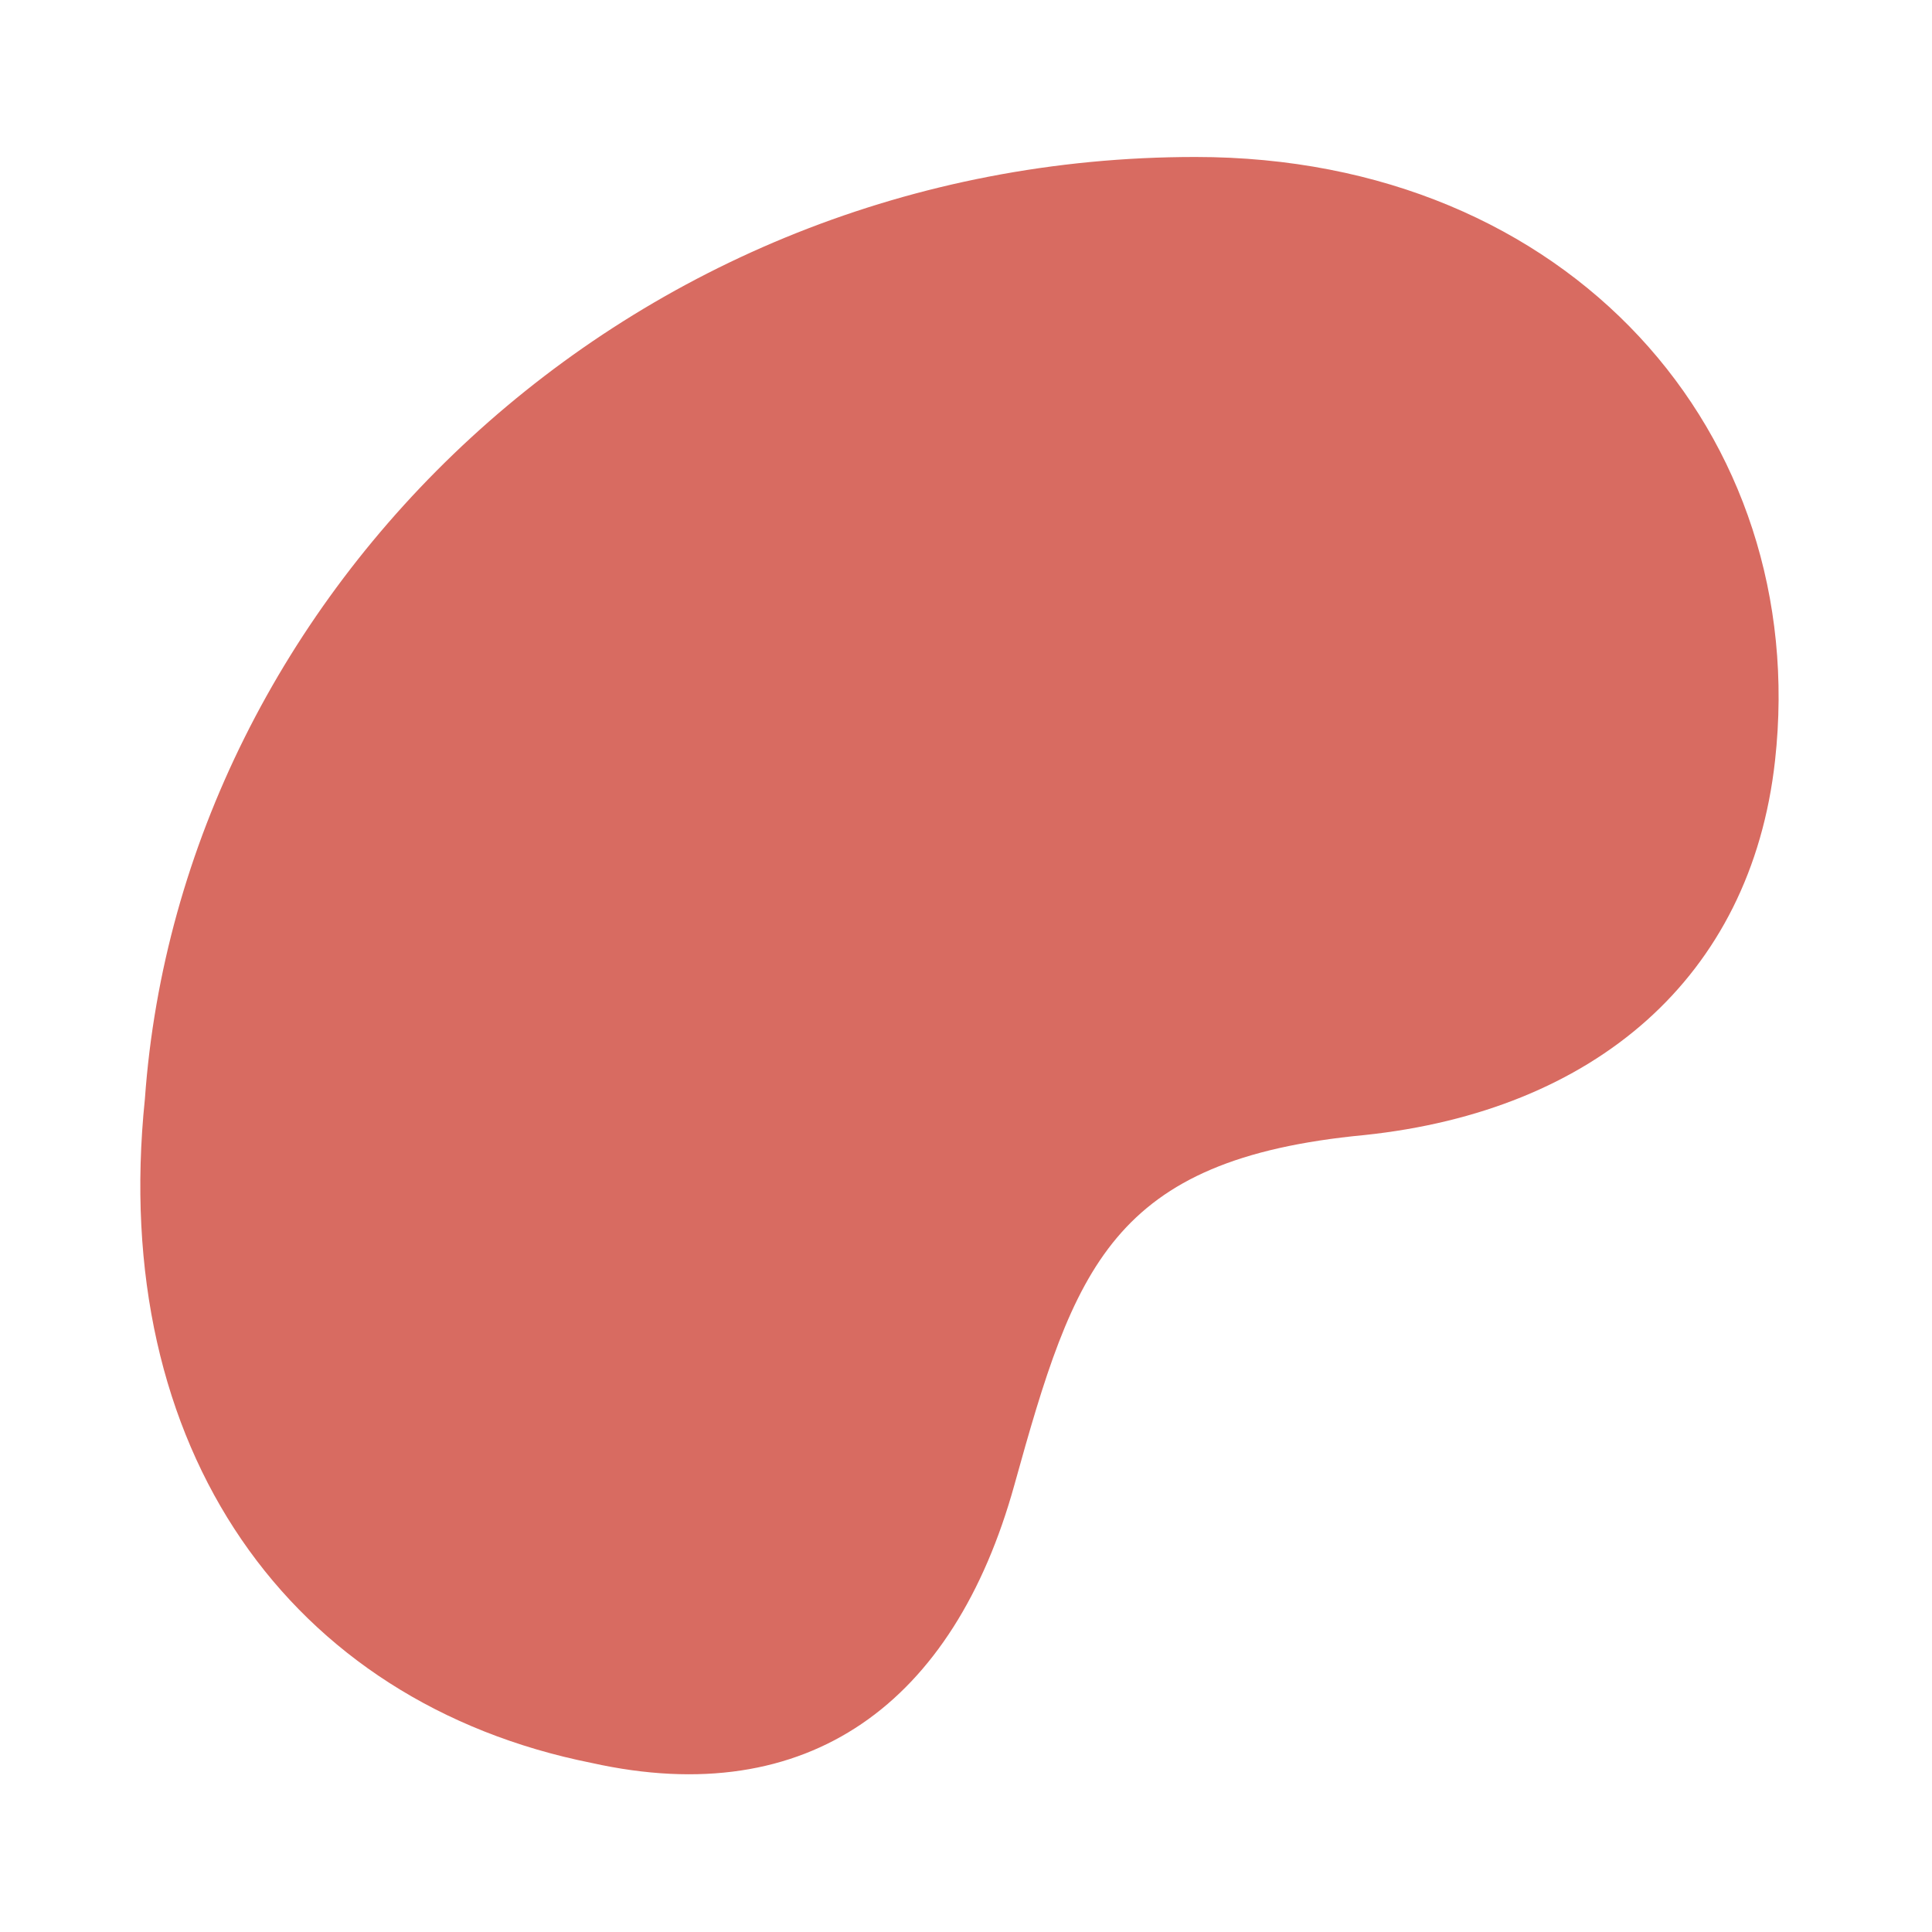
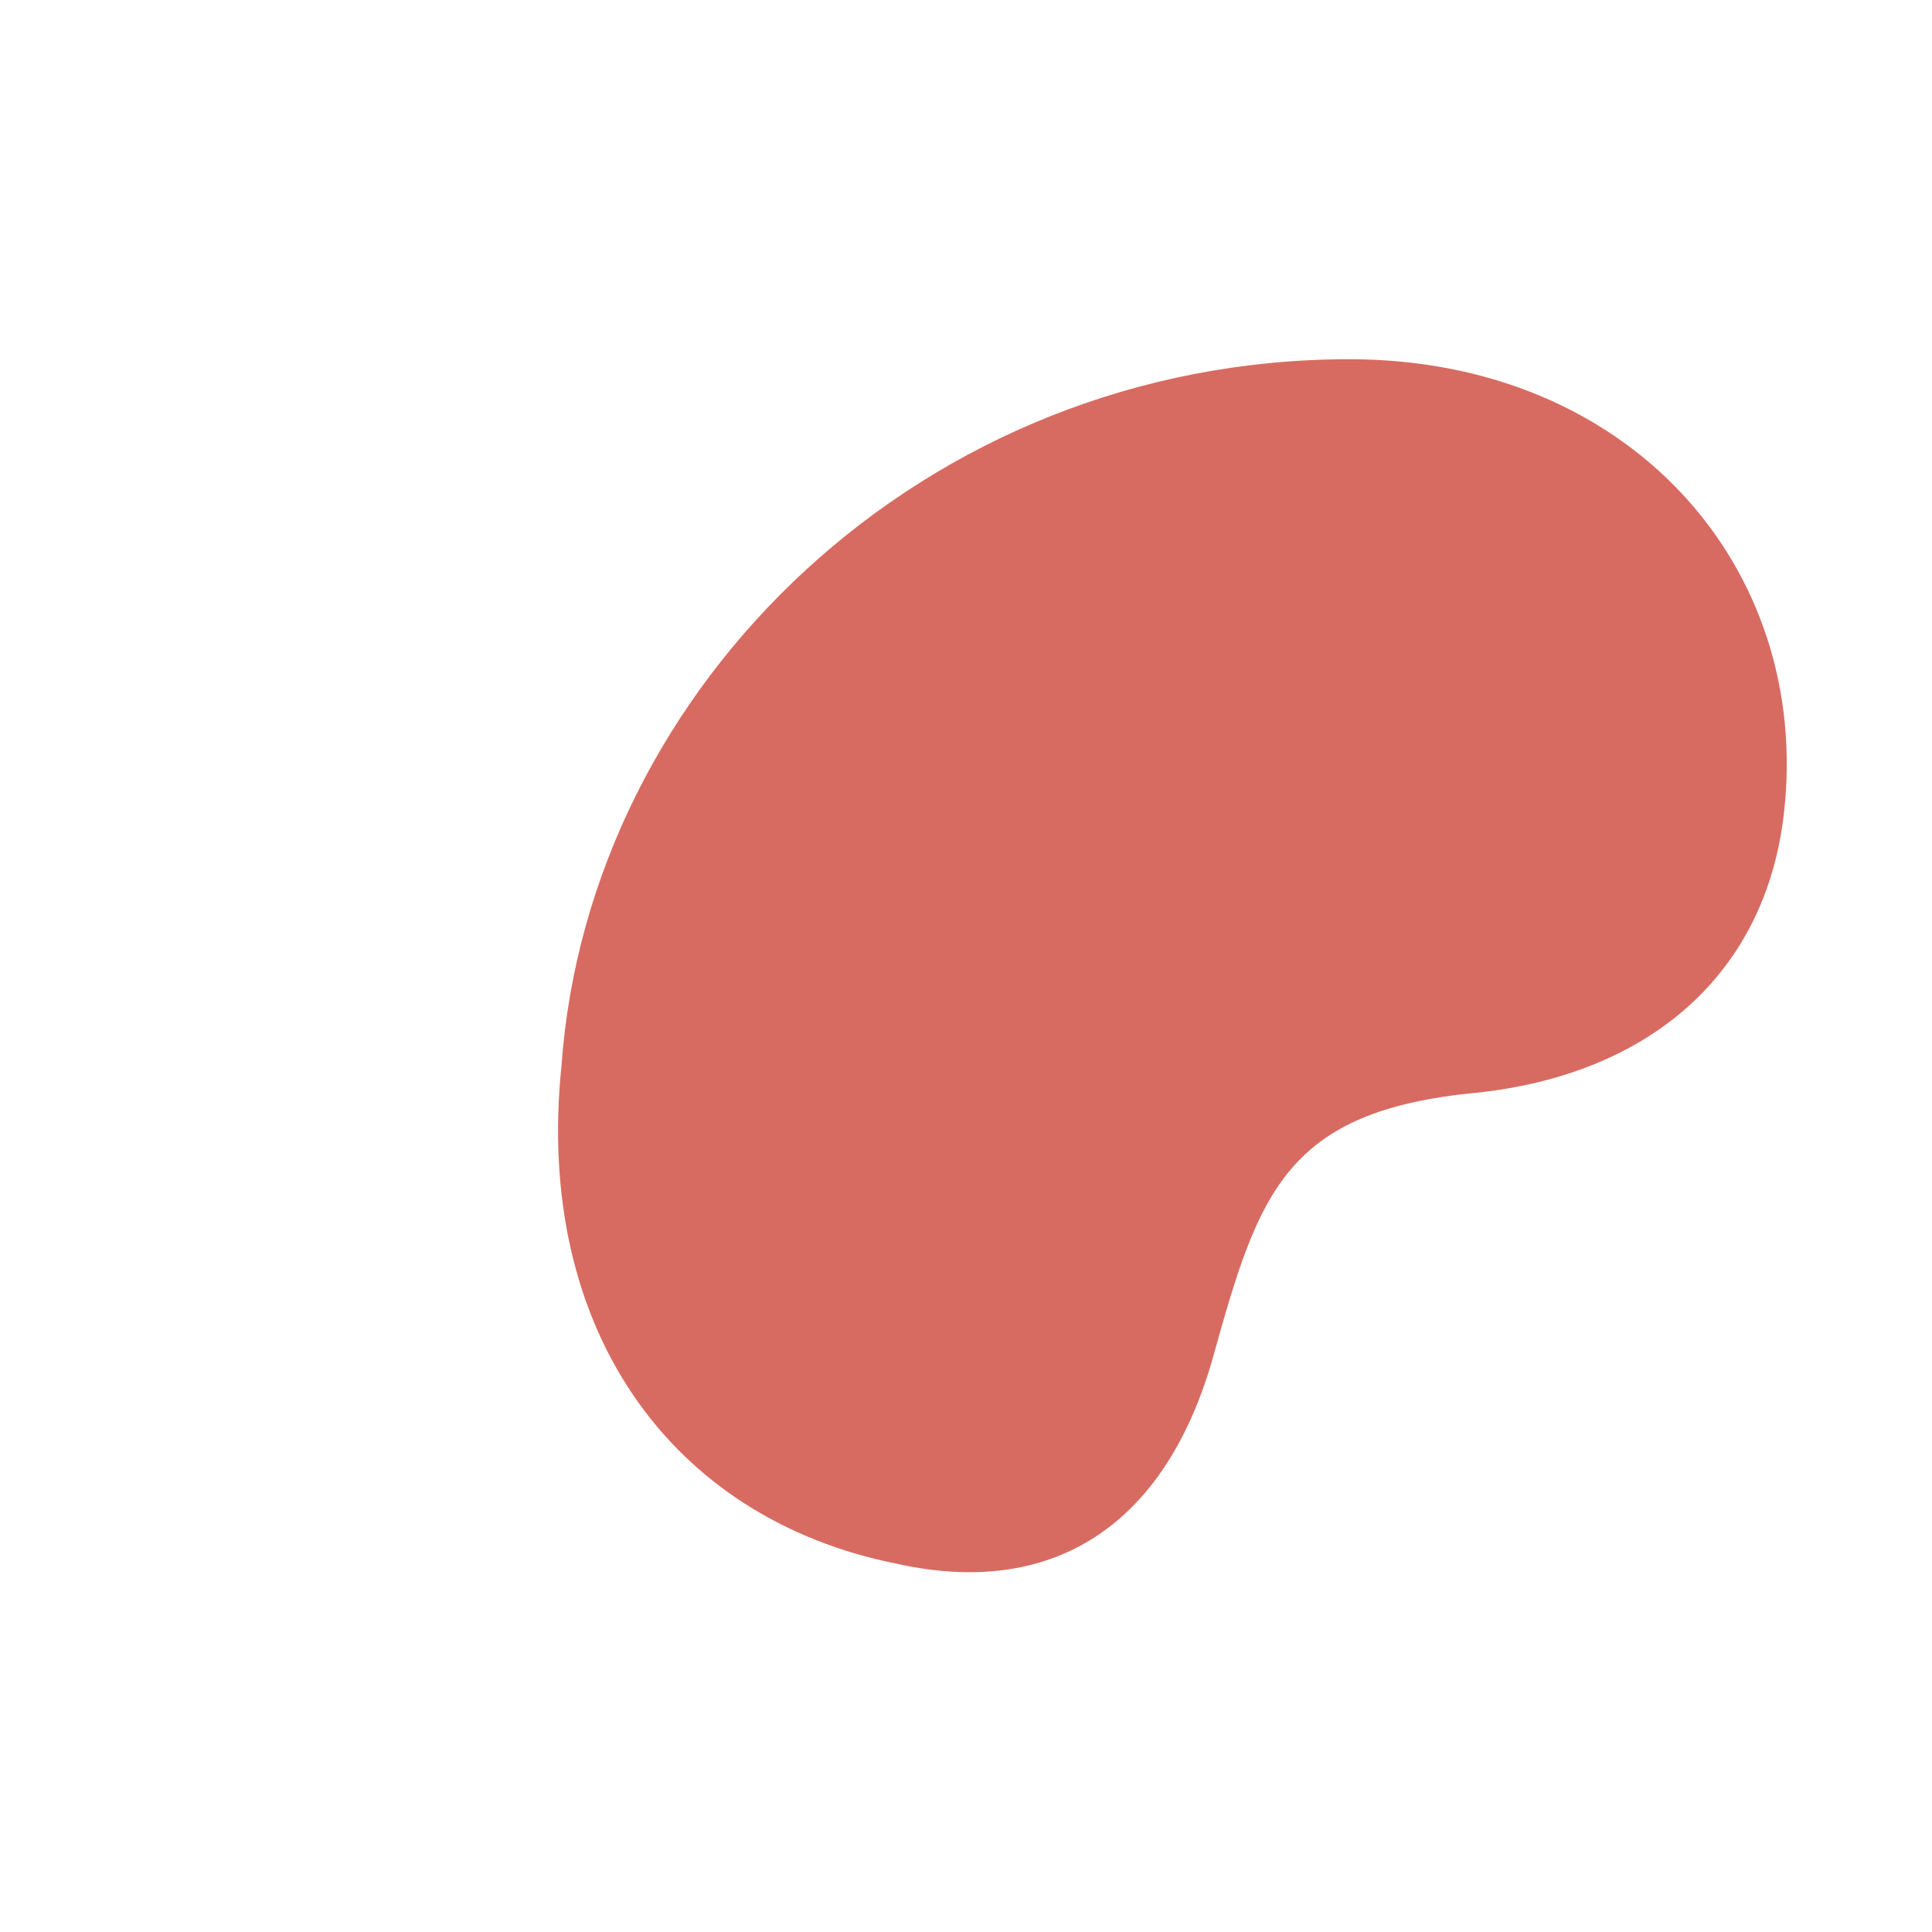
<svg xmlns="http://www.w3.org/2000/svg" width="16" height="16" viewBox="0 0 16 16">
-   <path fill="#d86b61" d="M9.9 1.3C13 1.3 15 3.6 14.7 6.3c-.2 1.8-1.5 2.9-3.4 3.1-2.1.2-2.4 1.1-2.9 2.9-.5 1.8-1.7 2.7-3.5 2.3C2.4 14.1.9 12 1.2 9.1c.3-4.2 4-7.8 8.7-7.8Z" />
+   <g transform="translate(3.75 2) scale(0.75)">
+     <path fill="#d86b61" d="M9.9 1.3C13 1.3 15 3.6 14.7 6.3c-.2 1.8-1.5 2.9-3.4 3.1-2.1.2-2.4 1.1-2.9 2.9-.5 1.8-1.7 2.7-3.5 2.3C2.4 14.1.9 12 1.2 9.1c.3-4.2 4-7.8 8.7-7.8Z" />
+   </g>
</svg>
